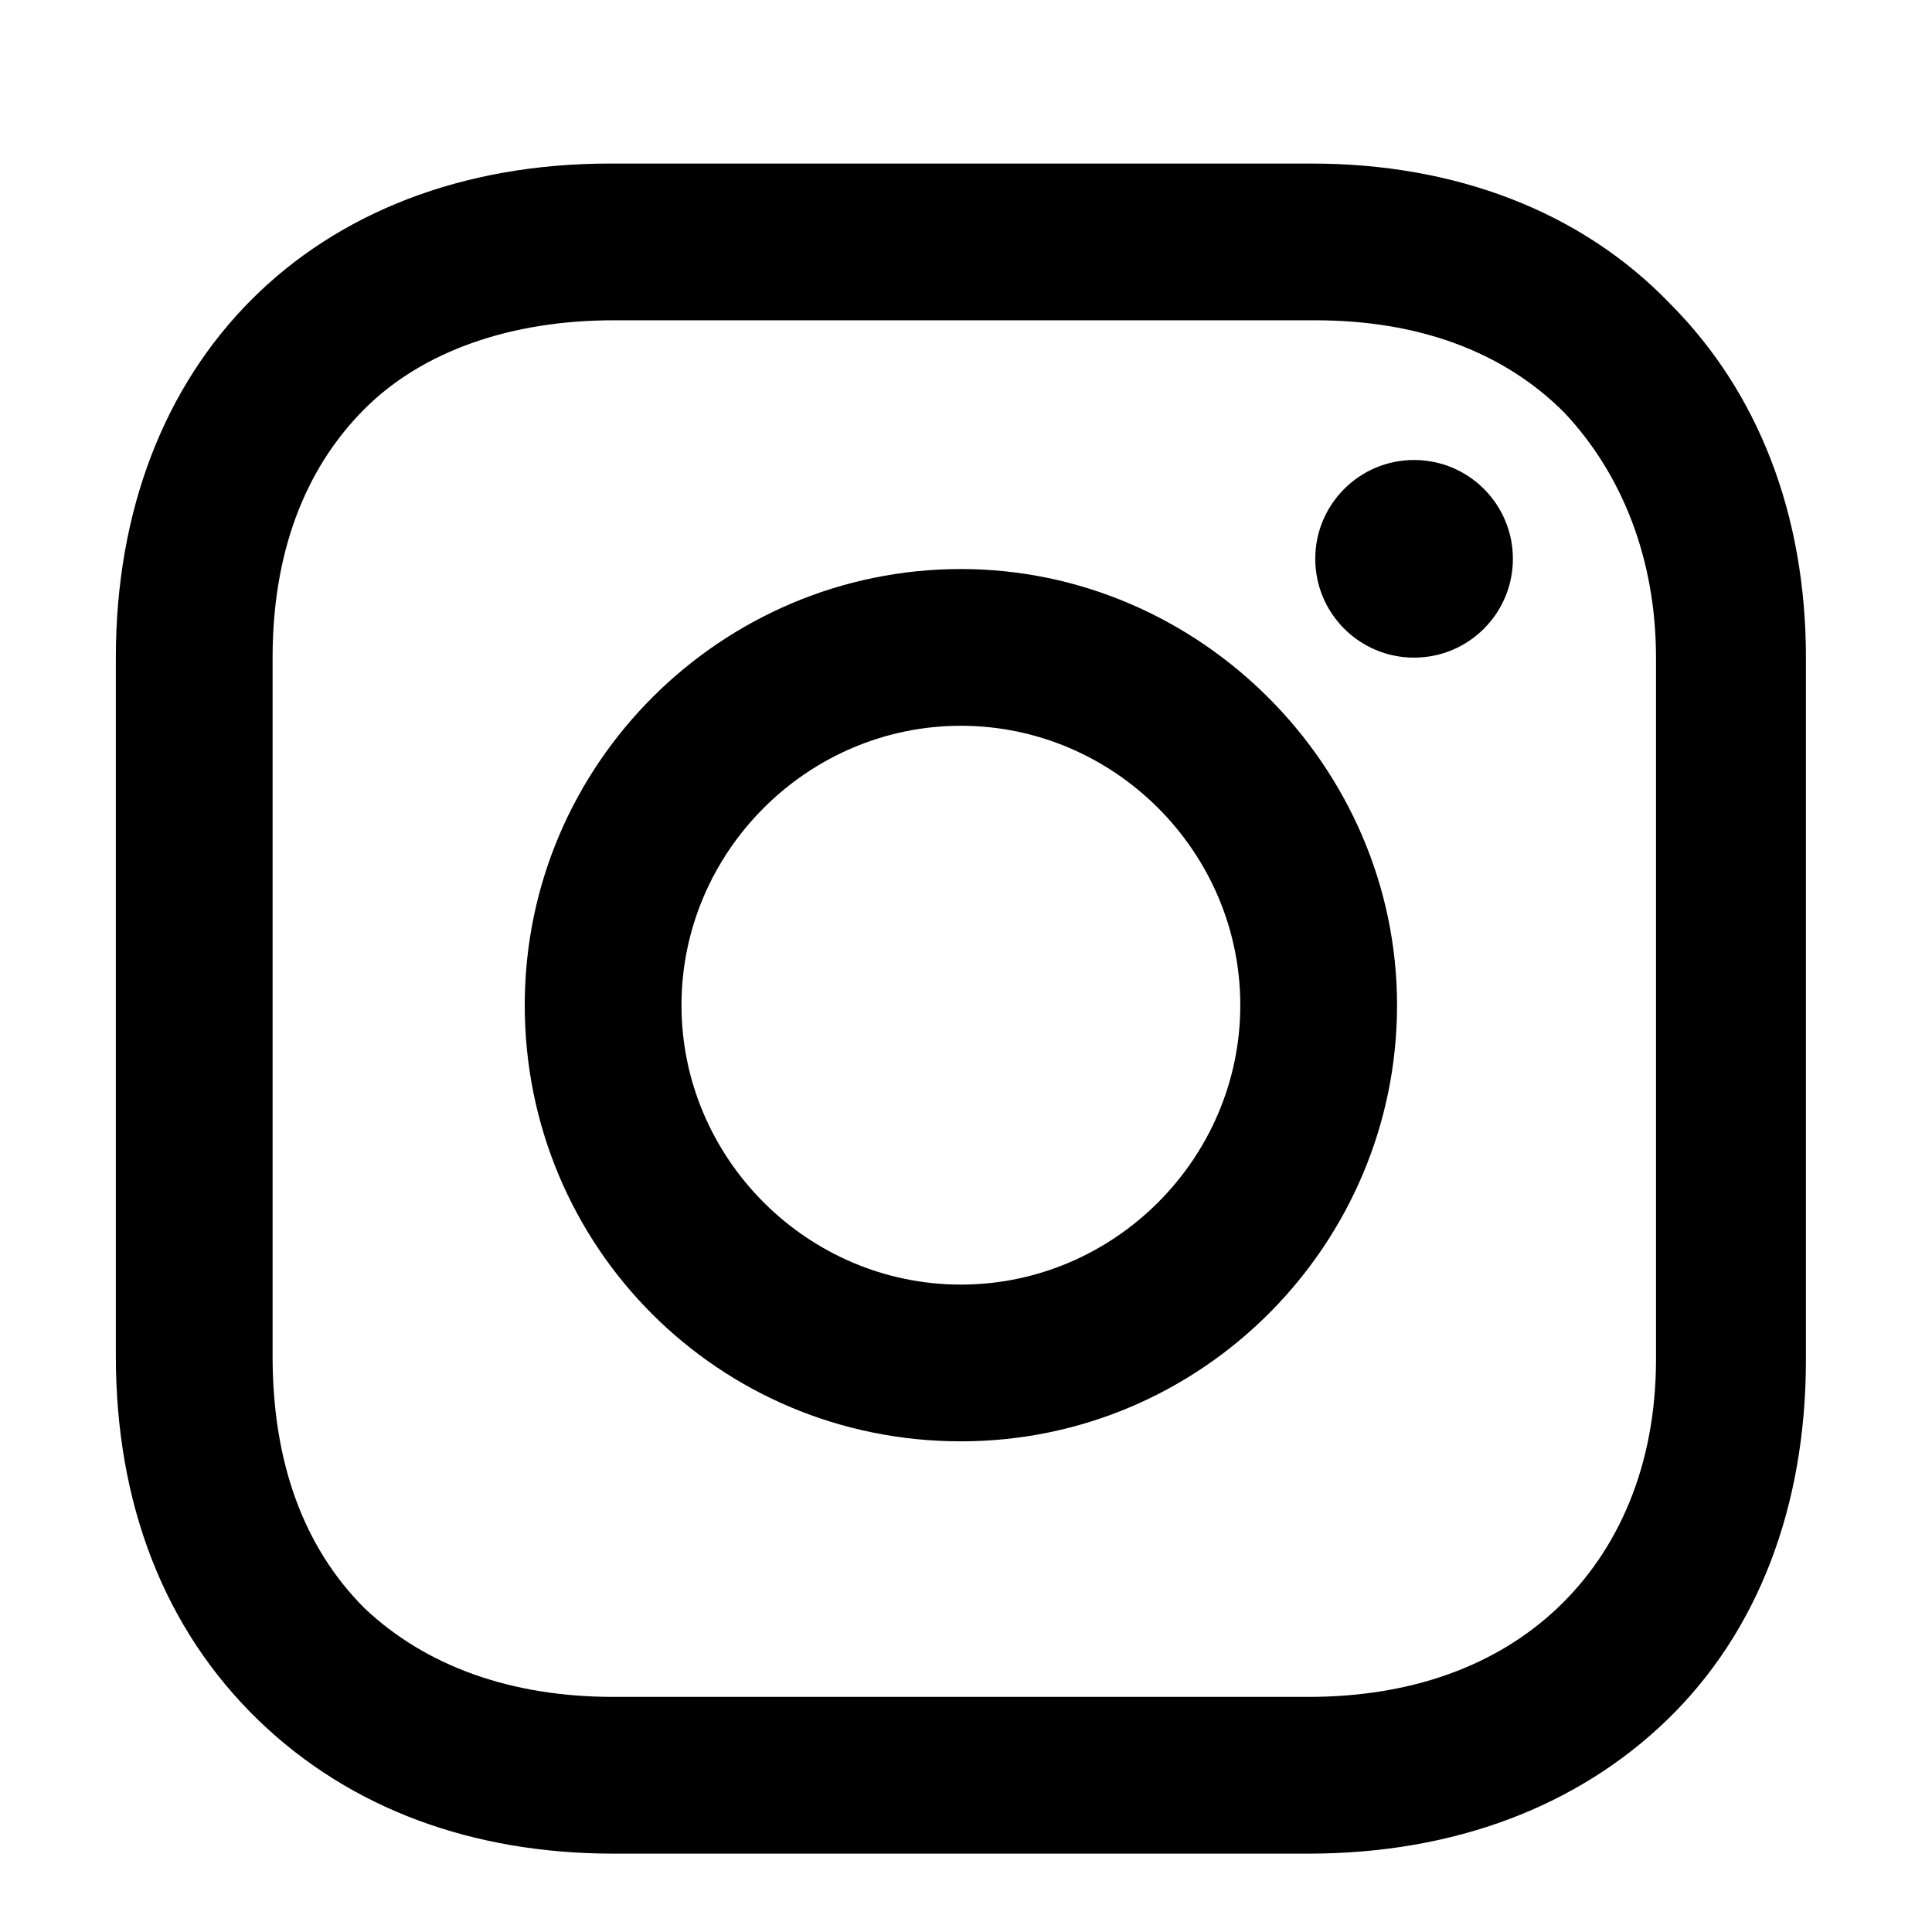
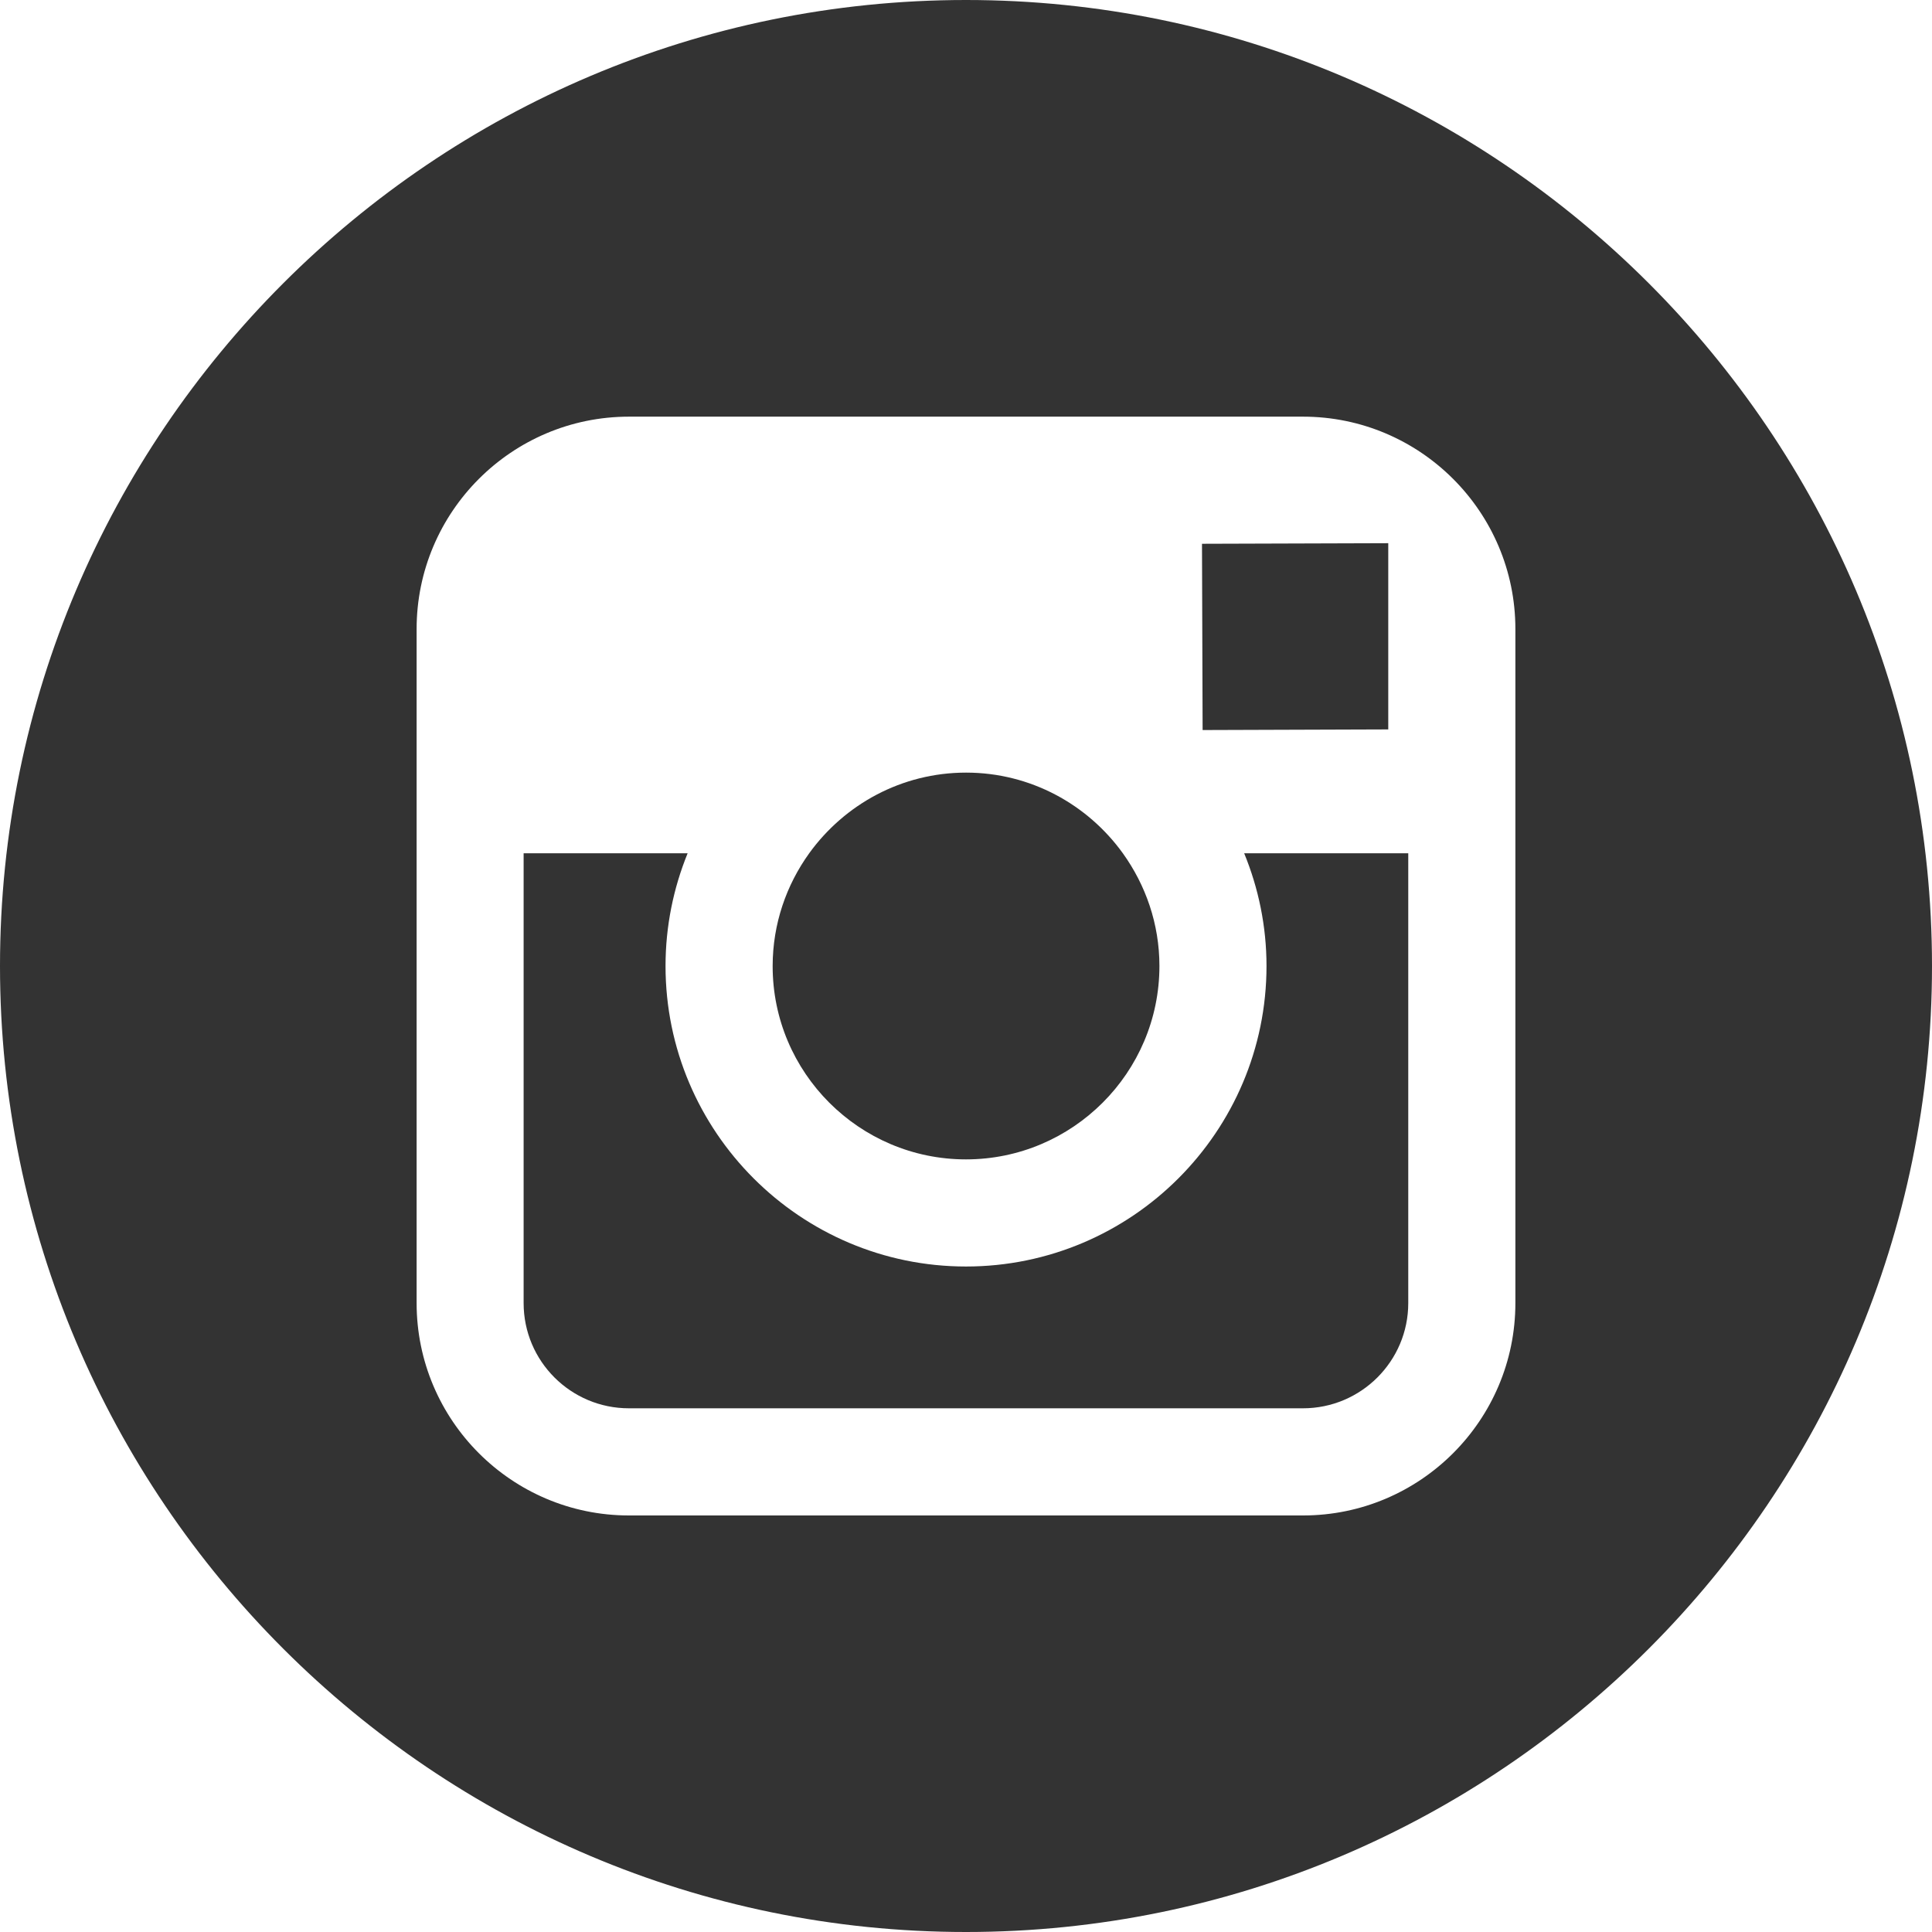
- <svg xmlns="http://www.w3.org/2000/svg" version="1.1" id="Layer_1" x="0px" y="0px" viewBox="0 0 56.7 56.7" enable-background="new 0 0 56.7 56.7" xml:space="preserve">
+ <svg xmlns="http://www.w3.org/2000/svg" version="1.1" id="Capa_1" x="0px" y="0px" width="512px" height="512px" viewBox="0 0 49.652 49.652" style="enable-background:new 0 0 49.652 49.652;" xml:space="preserve">
  <g>
-     <path d="M28.2,16.7c-7,0-12.8,5.7-12.8,12.8s5.7,12.8,12.8,12.8S41,36.5,41,29.5S35.2,16.7,28.2,16.7z M28.2,37.7   c-4.5,0-8.2-3.7-8.2-8.2s3.7-8.2,8.2-8.2s8.2,3.7,8.2,8.2S32.7,37.7,28.2,37.7z" />
-     <circle cx="41.5" cy="16.4" r="2.9" />
-     <path d="M49,8.9c-2.6-2.7-6.3-4.1-10.5-4.1H17.9c-8.7,0-14.5,5.8-14.5,14.5v20.5c0,4.3,1.4,8,4.2,10.7c2.7,2.6,6.3,3.9,10.4,3.9   h20.4c4.3,0,7.9-1.4,10.5-3.9c2.7-2.6,4.1-6.3,4.1-10.6V19.3C53,15.1,51.6,11.5,49,8.9z M48.6,39.9c0,3.1-1.1,5.6-2.9,7.3   s-4.3,2.6-7.3,2.6H18c-3,0-5.5-0.9-7.3-2.6C8.9,45.4,8,42.9,8,39.8V19.3c0-3,0.9-5.5,2.7-7.3c1.7-1.7,4.3-2.6,7.3-2.6h20.6   c3,0,5.5,0.9,7.3,2.7c1.7,1.8,2.7,4.3,2.7,7.2V39.9L48.6,39.9z" />
+     <g>
+       <g>
+         <path d="M24.825,29.796c2.739,0,4.972-2.229,4.972-4.97c0-1.082-0.354-2.081-0.94-2.897c-0.903-1.252-2.371-2.073-4.029-2.073     c-1.659,0-3.126,0.82-4.031,2.072c-0.588,0.816-0.939,1.815-0.94,2.897C19.854,27.566,22.085,29.796,24.825,29.796z" fill="#333333" />
+         <polygon points="35.678,18.746 35.678,14.58 35.678,13.96 35.055,13.962 30.891,13.975 30.907,18.762    " fill="#333333" />
+         <path d="M24.826,0C11.137,0,0,11.137,0,24.826c0,13.688,11.137,24.826,24.826,24.826c13.688,0,24.826-11.138,24.826-24.826     C49.652,11.137,38.516,0,24.826,0z M38.945,21.929v11.56c0,3.011-2.448,5.458-5.457,5.458H16.164     c-3.01,0-5.457-2.447-5.457-5.458v-11.56v-5.764c0-3.01,2.447-5.457,5.457-5.457h17.323c3.01,0,5.458,2.447,5.458,5.457V21.929z" fill="#333333" />
+         <path d="M32.549,24.826c0,4.257-3.464,7.723-7.723,7.723c-4.259,0-7.722-3.466-7.722-7.723c0-1.024,0.204-2.003,0.568-2.897     h-4.215v11.56c0,1.494,1.213,2.704,2.706,2.704h17.323c1.491,0,2.706-1.21,2.706-2.704v-11.56h-4.217     C32.342,22.823,32.549,23.802,32.549,24.826z" fill="#333333" />
+       </g>
+     </g>
  </g>
+   <g>
+ </g>
+   <g>
+ </g>
+   <g>
+ </g>
+   <g>
+ </g>
+   <g>
+ </g>
+   <g>
+ </g>
+   <g>
+ </g>
+   <g>
+ </g>
+   <g>
+ </g>
+   <g>
+ </g>
+   <g>
+ </g>
+   <g>
+ </g>
+   <g>
+ </g>
+   <g>
+ </g>
+   <g>
+ </g>
</svg>
